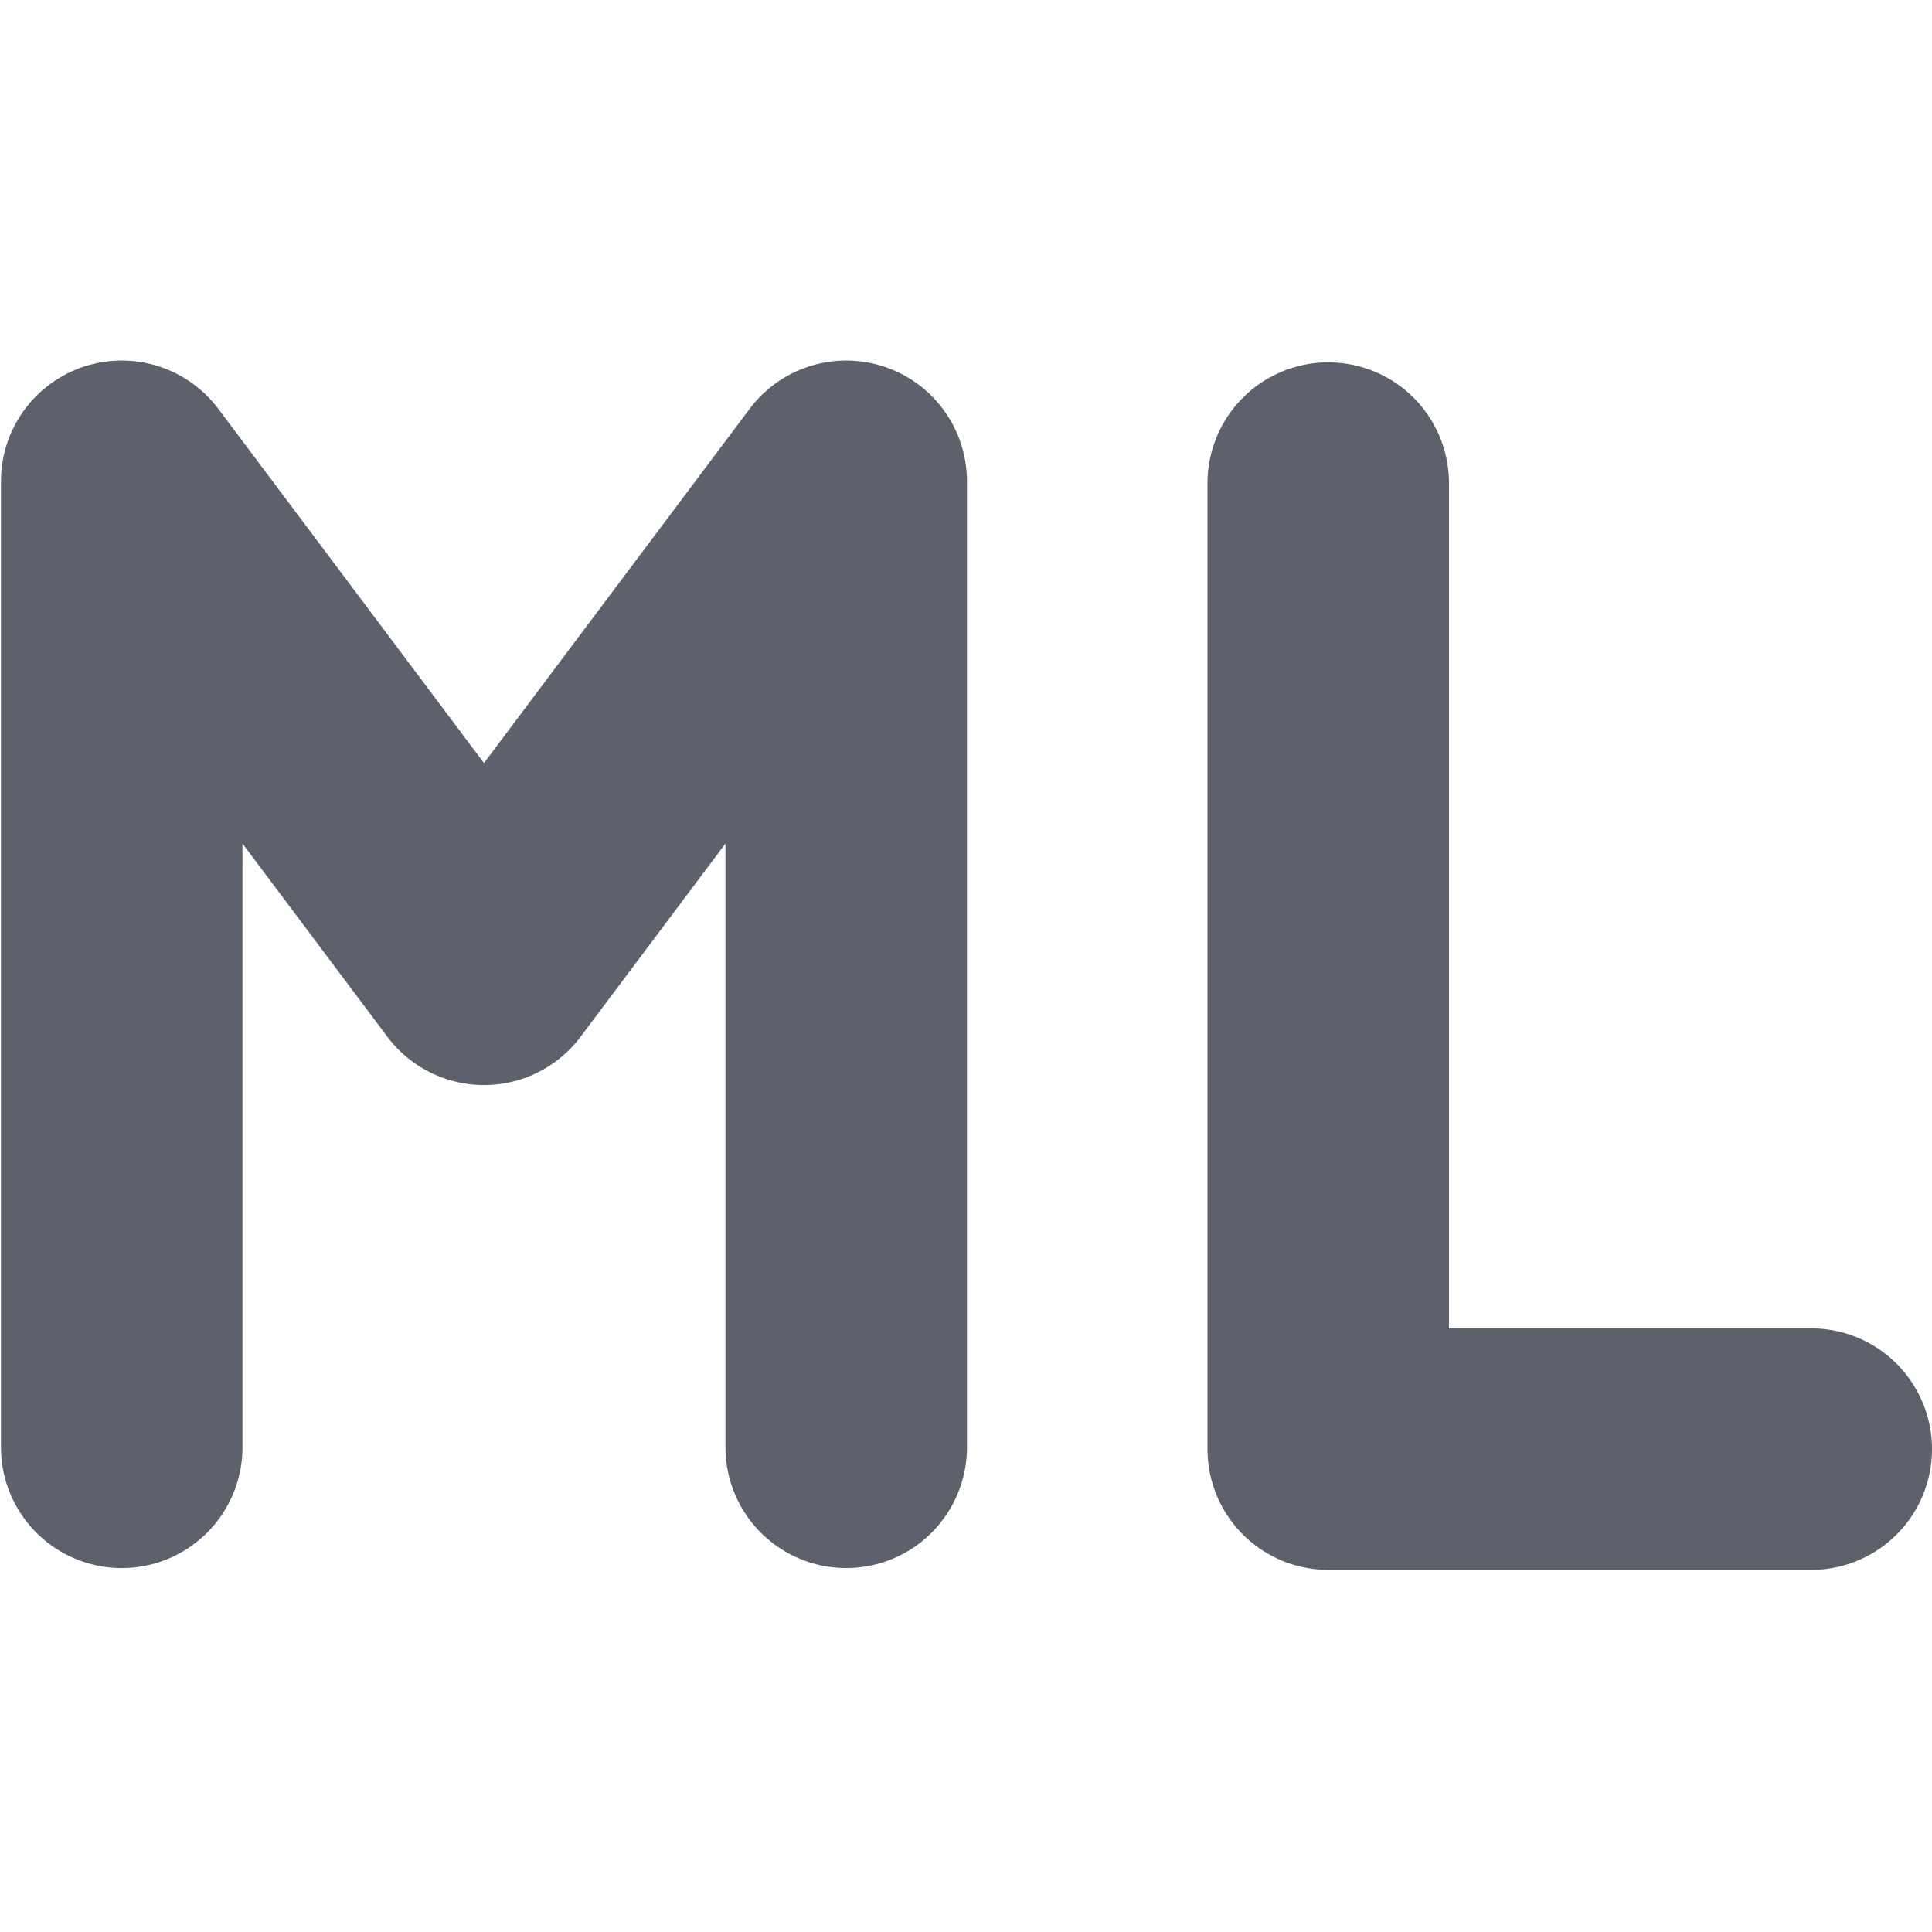
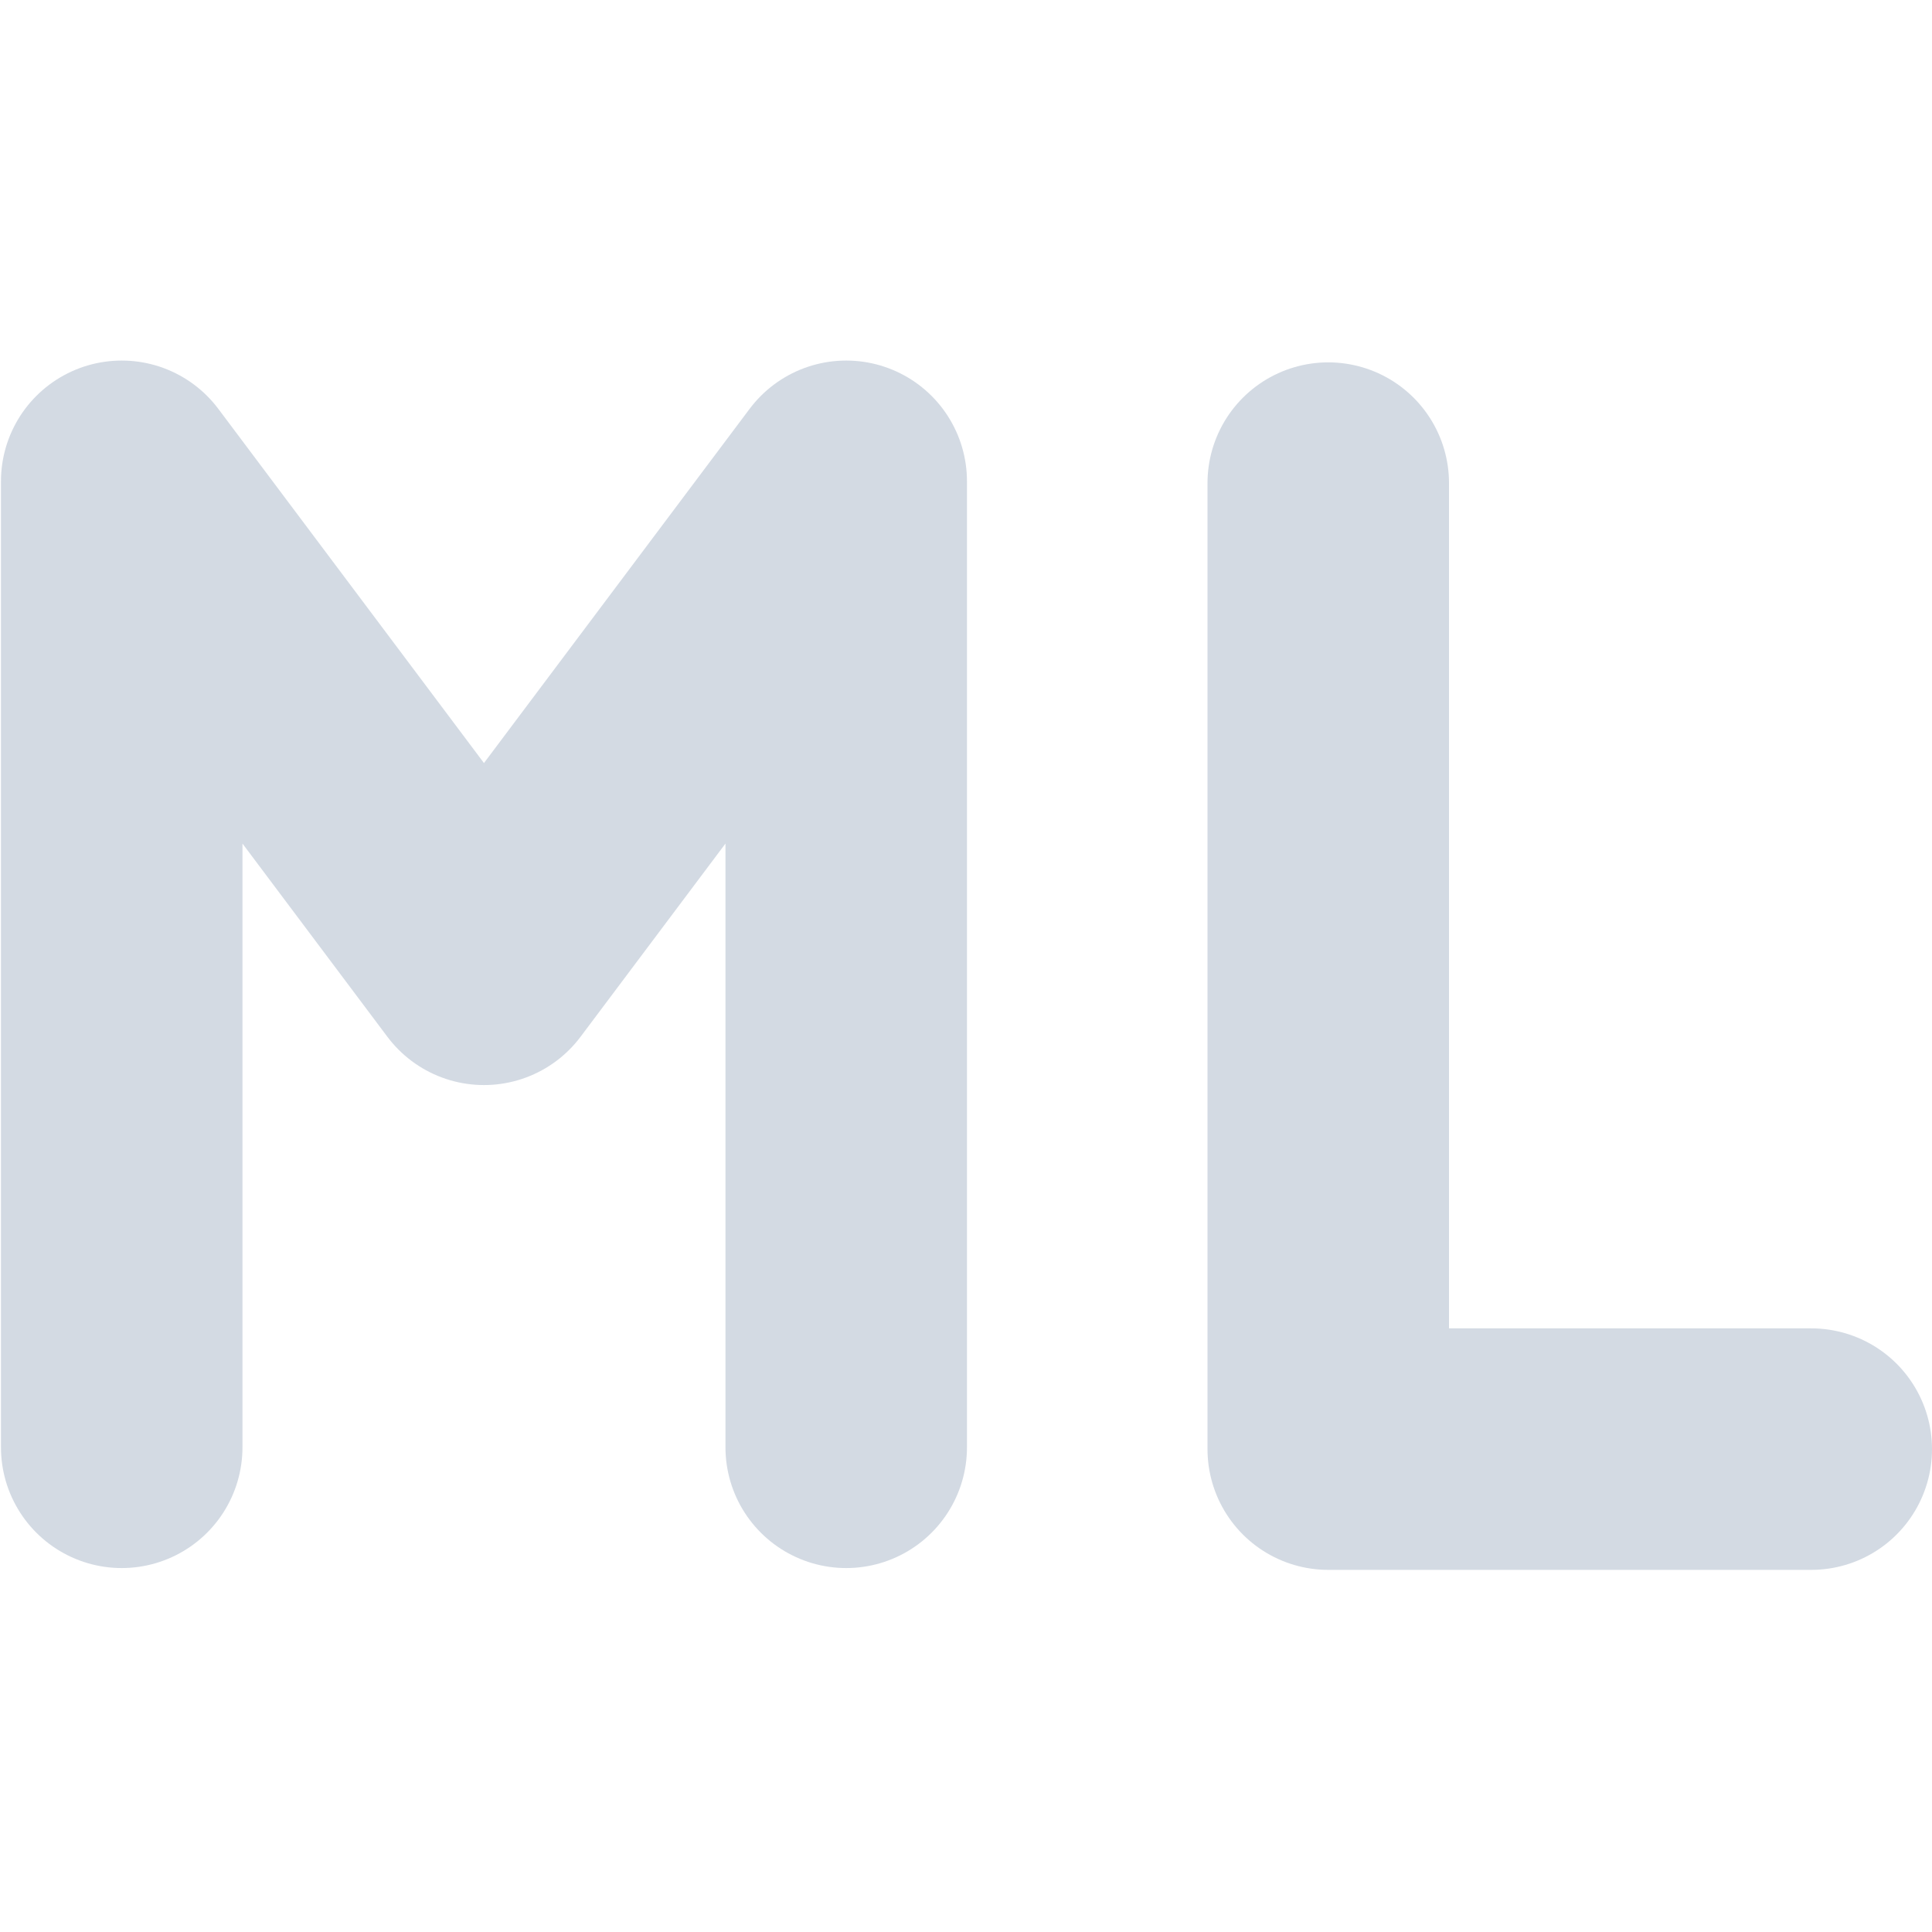
<svg xmlns="http://www.w3.org/2000/svg" width="16" height="16" viewBox="0 0 16 16" id="svg4344" version="1.1">
  <defs id="defs4346" />
  <g id="layer1" transform="translate(0,-1036.362)">
-     <path style="fill:none;stroke:#5c616c;stroke-width:2;stroke-linecap:round;stroke-linejoin:round" d="m 7.008,1048.348 0,-8 m -6,0 3,4 3,-4 m -6,8 0,-8" id="path26" />
-     <path style="fill:none;stroke:#5c616c;stroke-width:2;stroke-linecap:round;stroke-linejoin:round" d="m 11,1040.363 0,8 4,0 0,0" id="path24" />
+     <path style="fill:none;stroke:#d3dae3;stroke-width:2;stroke-linecap:round;stroke-linejoin:round" d="m 7.008,1048.348 0,-8 m -6,0 3,4 3,-4 m -6,8 0,-8" id="path26" />
+     <path style="fill:none;stroke:#d3dae3;stroke-width:2;stroke-linecap:round;stroke-linejoin:round" d="m 11,1040.363 0,8 4,0 0,0" id="path24" />
  </g>
</svg>
